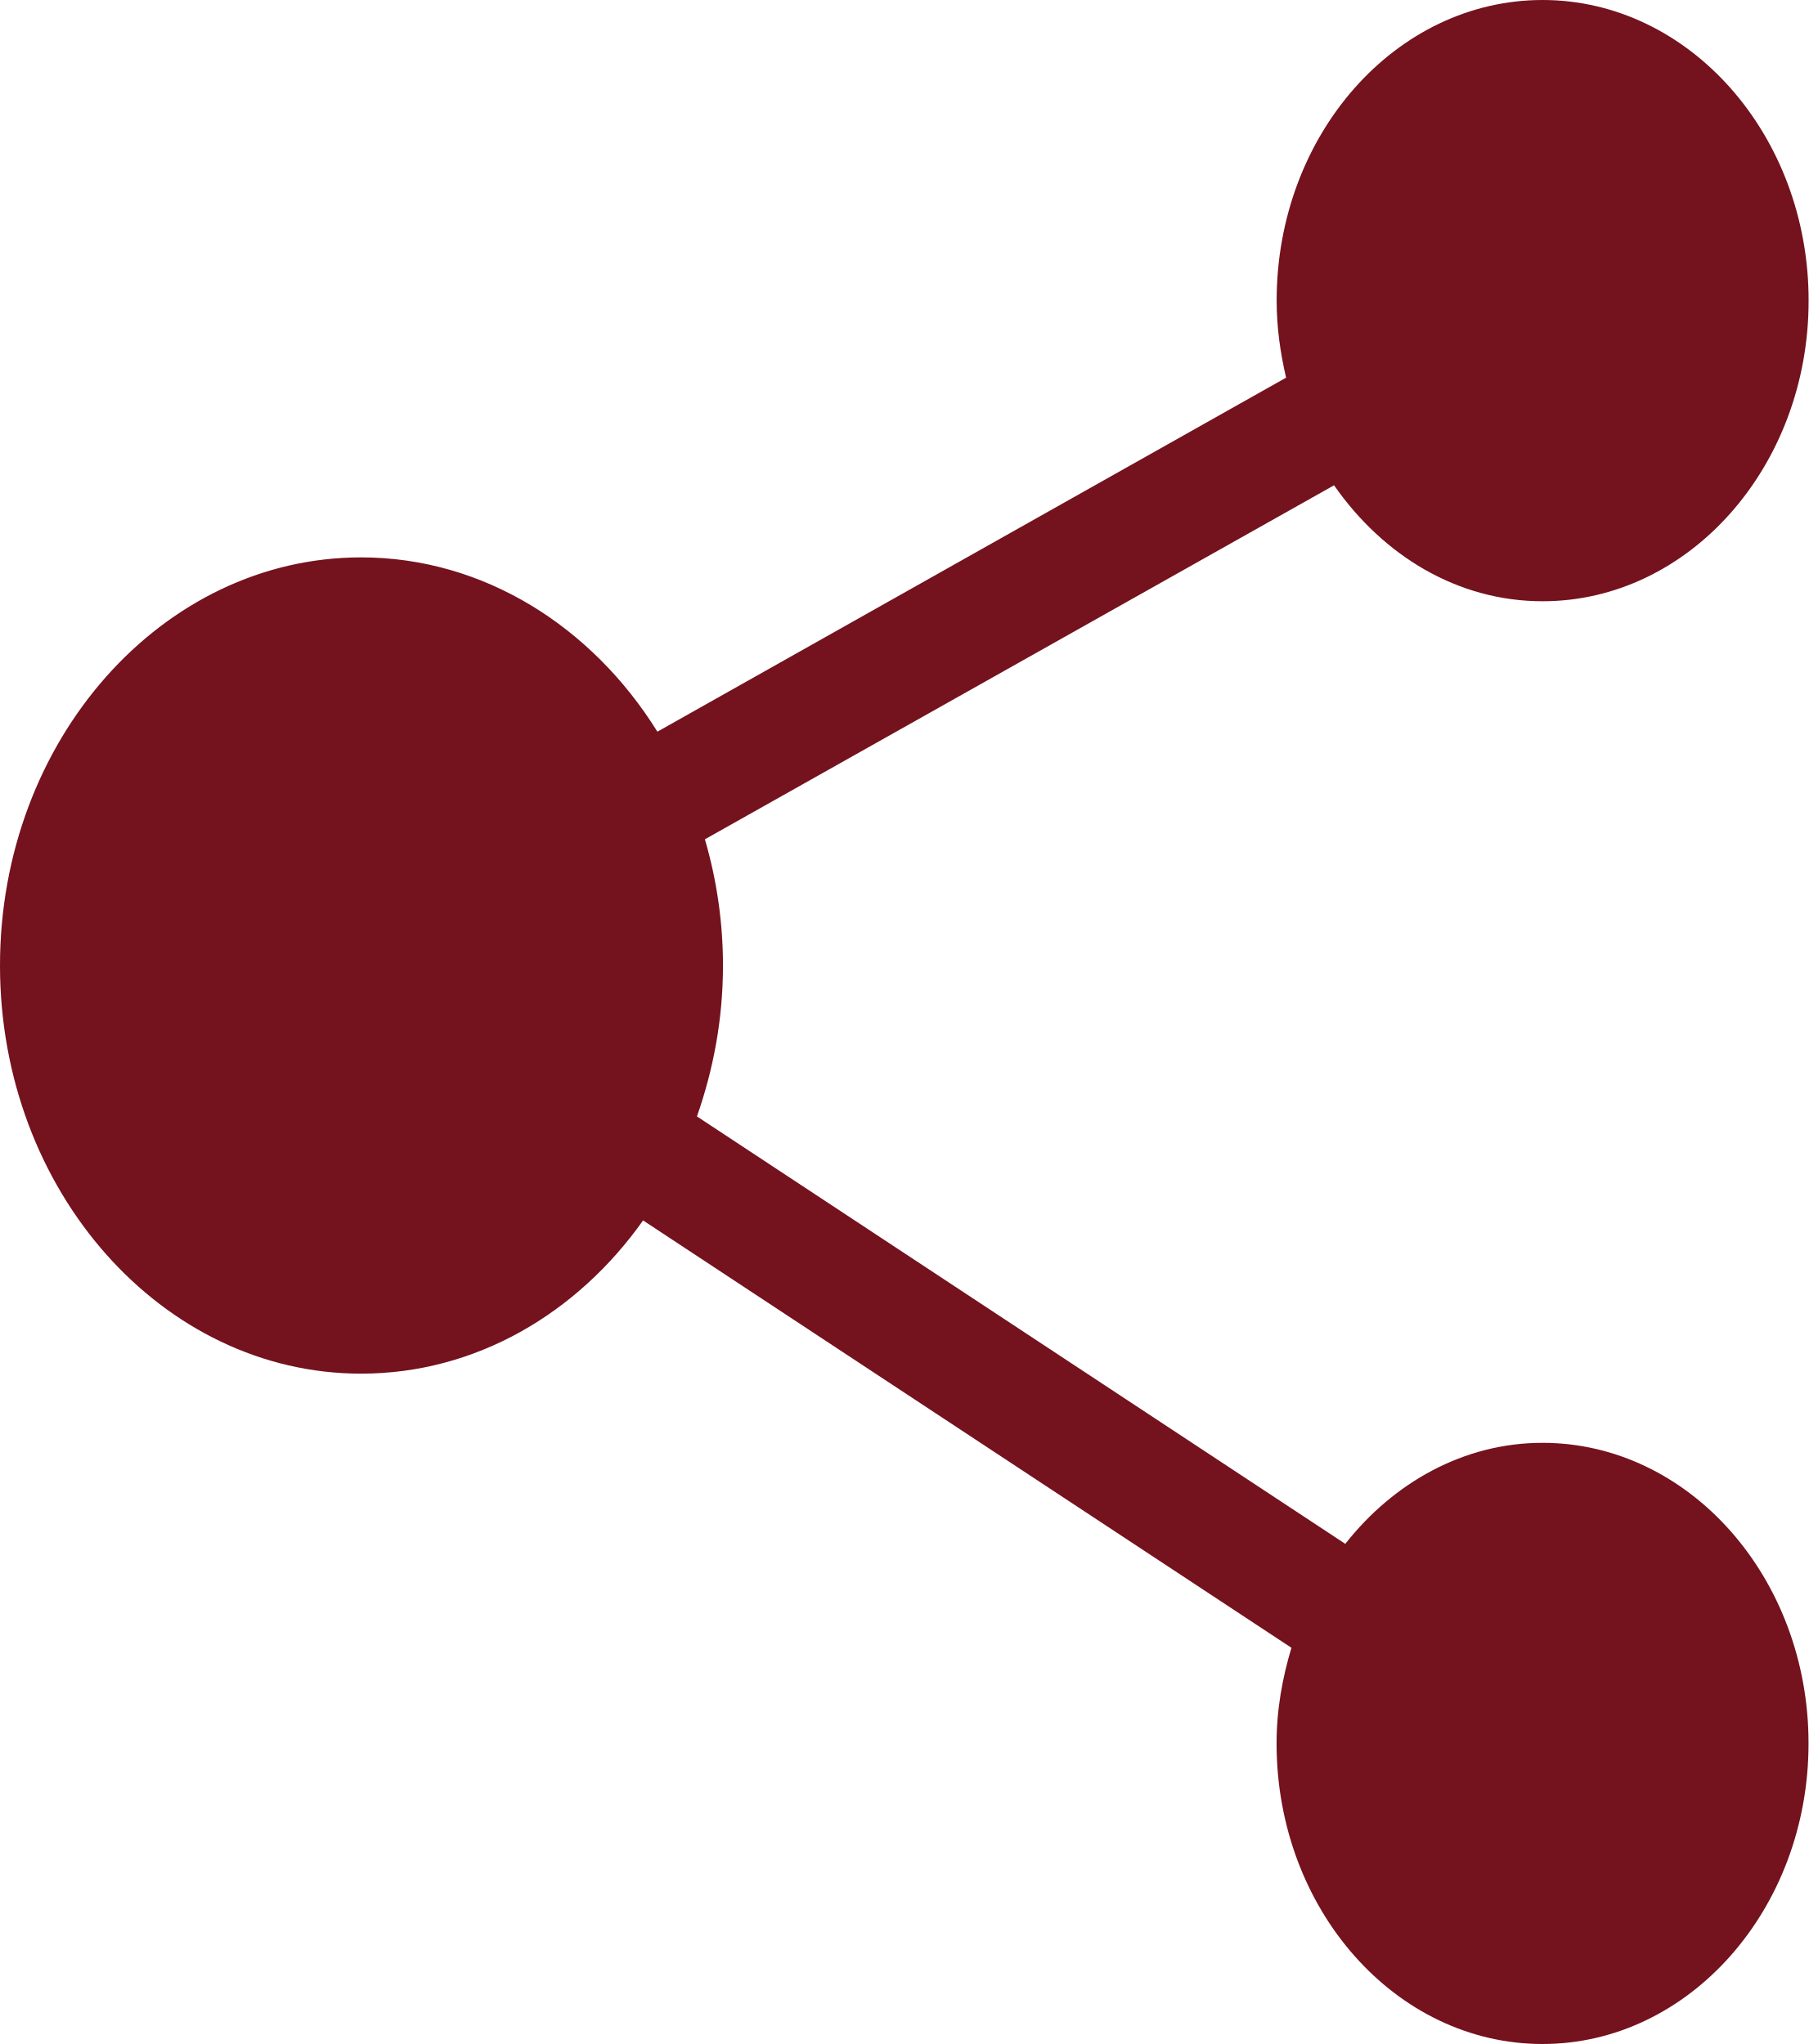
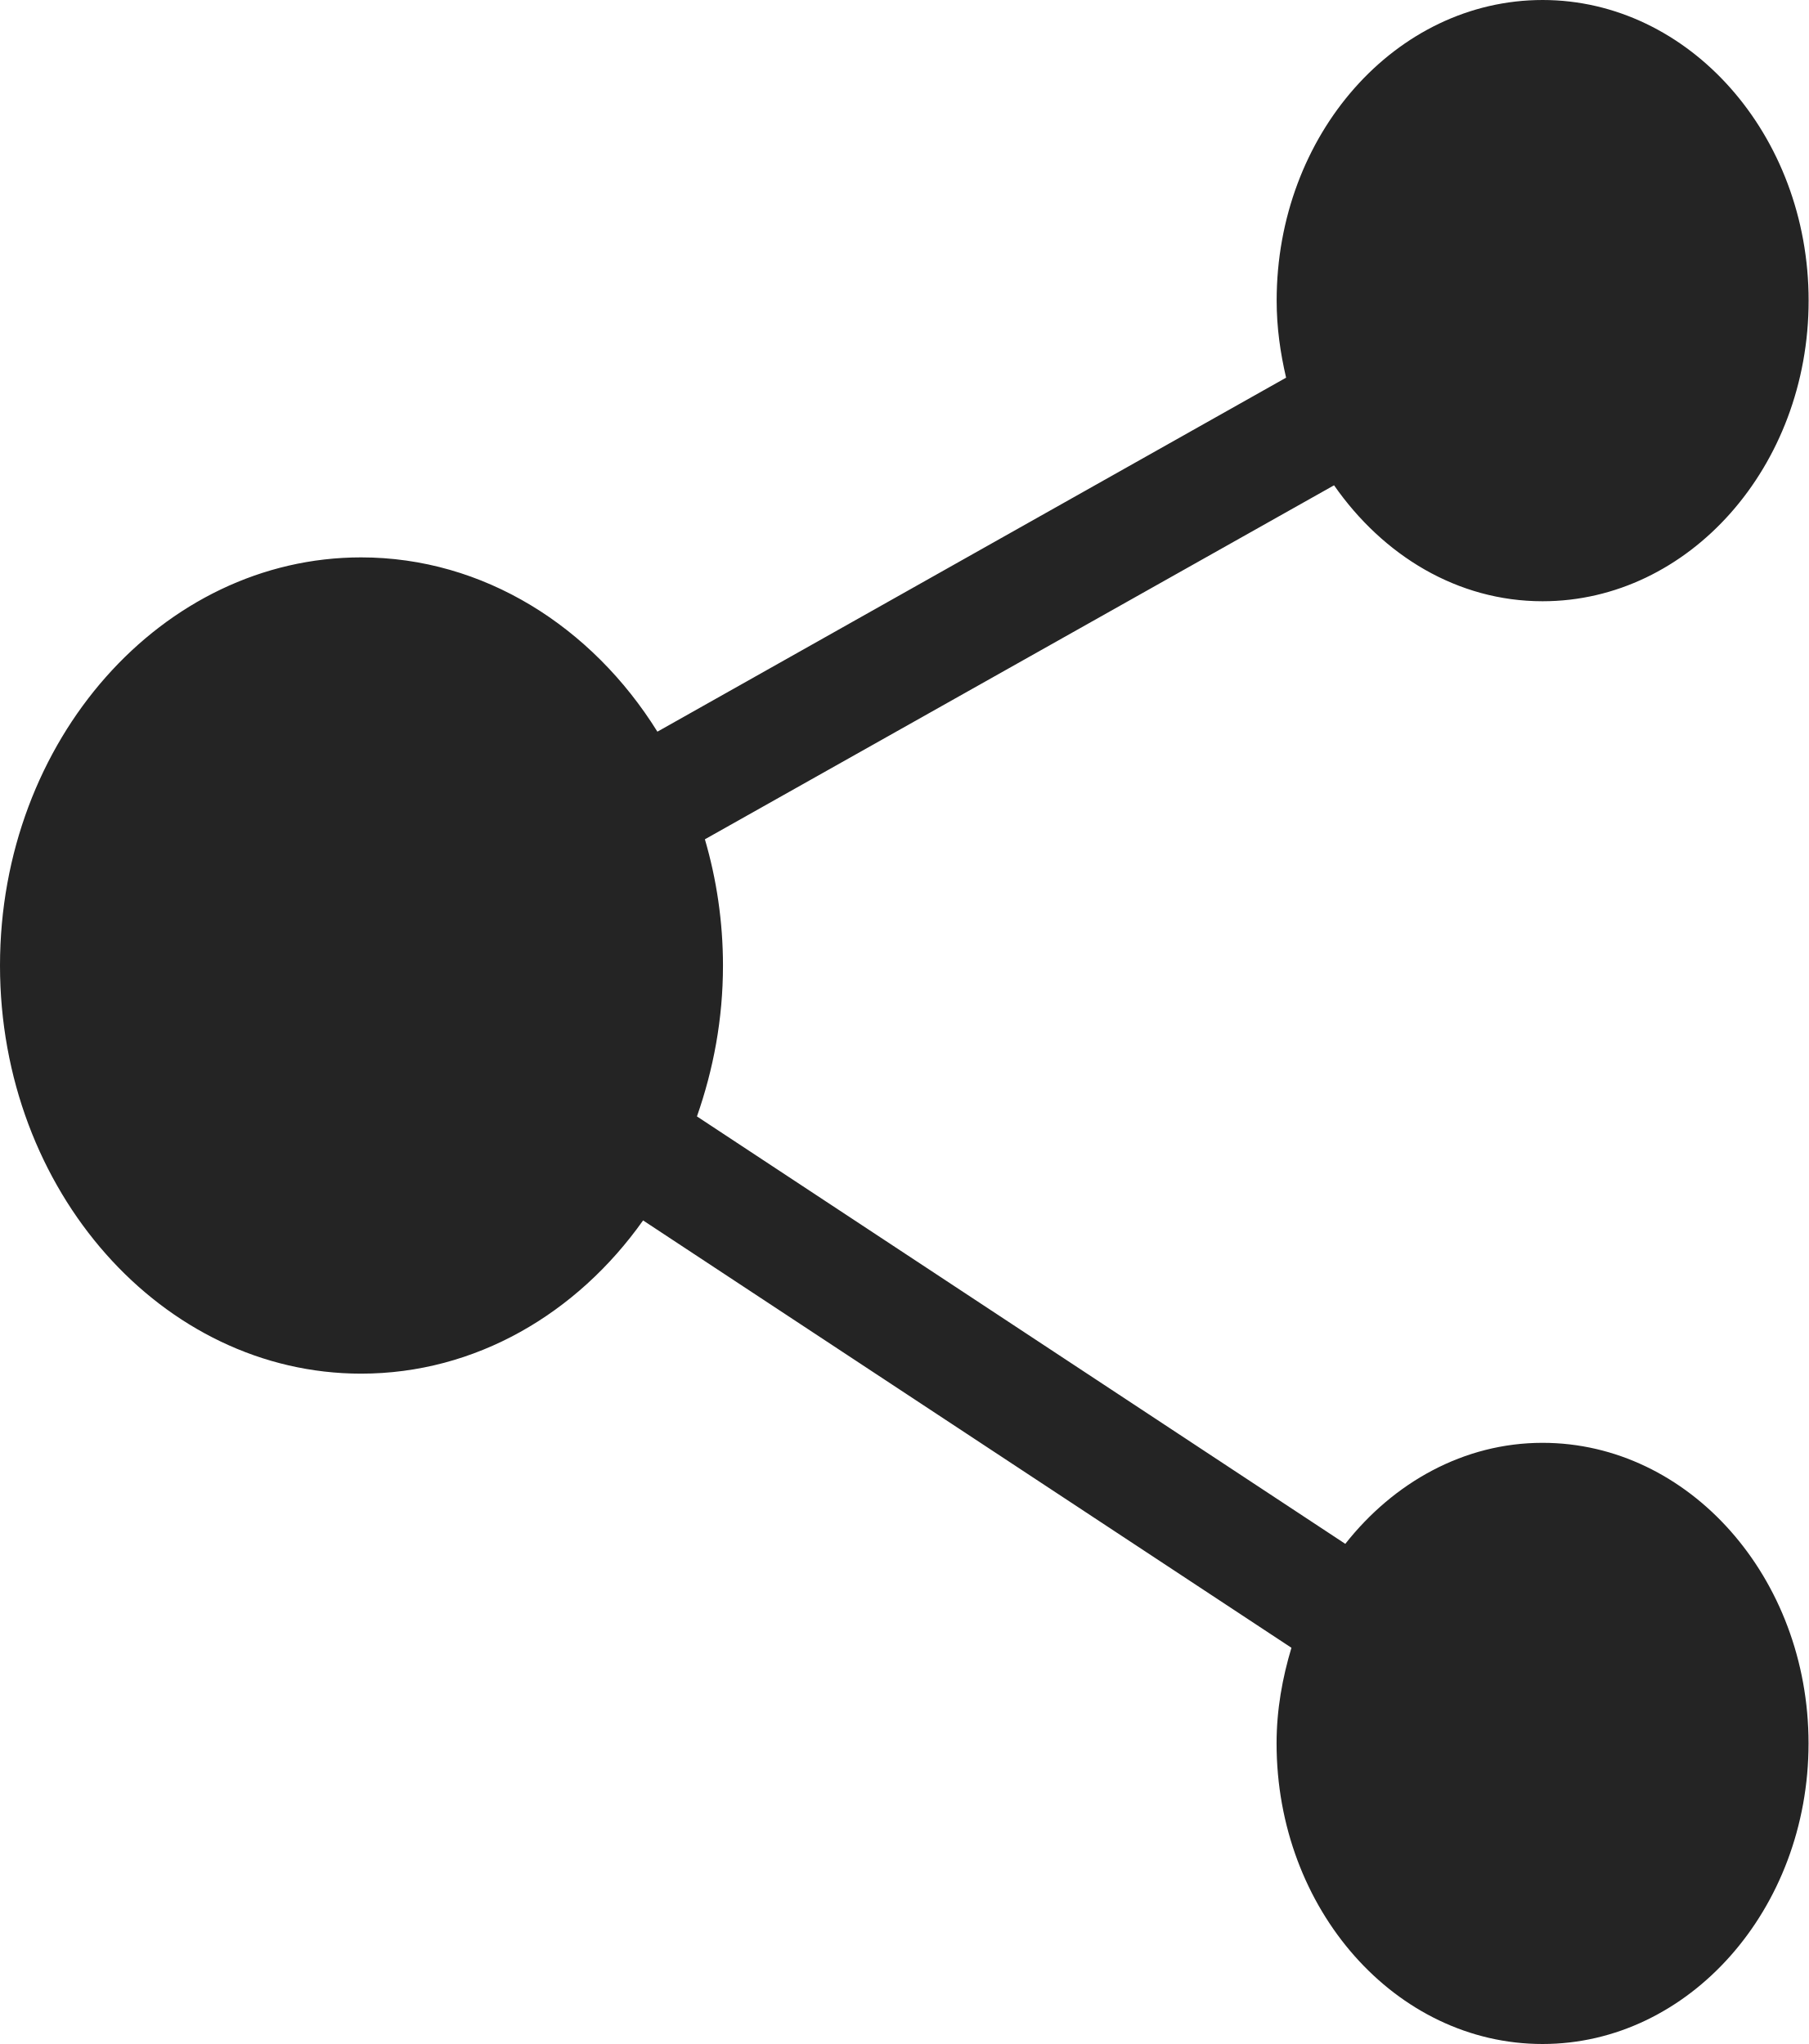
<svg xmlns="http://www.w3.org/2000/svg" width="23" height="26" viewBox="0 0 23 26" fill="none">
-   <path d="M22.999 22.176C22.999 24.287 21.477 26 19.616 26C17.749 26 16.234 24.287 16.234 22.176C16.234 21.748 16.308 21.343 16.423 20.96L8.178 15.524C7.339 16.709 6.047 17.473 4.592 17.473C2.063 17.473 0 15.148 0 12.282C0 9.414 2.063 7.09 4.592 7.09C6.149 7.09 7.528 7.97 8.36 9.307L16.355 4.804C16.282 4.489 16.235 4.168 16.235 3.824C16.235 1.713 17.75 0 19.617 0C21.478 0 23 1.713 23 3.824C23 5.935 21.478 7.648 19.617 7.648C18.535 7.648 17.588 7.067 16.965 6.173L8.964 10.676C9.112 11.181 9.194 11.724 9.194 12.282C9.194 12.963 9.072 13.604 8.863 14.201L17.108 19.638C17.722 18.858 18.616 18.353 19.616 18.353C21.477 18.353 22.999 20.066 22.999 22.176L22.999 22.176Z" fill="#74121D" />
+   <path d="M22.999 22.176C22.999 24.287 21.477 26 19.616 26C17.749 26 16.234 24.287 16.234 22.176C16.234 21.748 16.308 21.343 16.423 20.96L8.178 15.524C7.339 16.709 6.047 17.473 4.592 17.473C2.063 17.473 0 15.148 0 12.282C0 9.414 2.063 7.09 4.592 7.09C6.149 7.09 7.528 7.97 8.36 9.307L16.355 4.804C16.282 4.489 16.235 4.168 16.235 3.824C16.235 1.713 17.75 0 19.617 0C21.478 0 23 1.713 23 3.824C23 5.935 21.478 7.648 19.617 7.648C18.535 7.648 17.588 7.067 16.965 6.173L8.964 10.676C9.112 11.181 9.194 11.724 9.194 12.282C9.194 12.963 9.072 13.604 8.863 14.201L17.108 19.638C17.722 18.858 18.616 18.353 19.616 18.353C21.477 18.353 22.999 20.066 22.999 22.176L22.999 22.176Z" fill="#232323fe" />
</svg>
